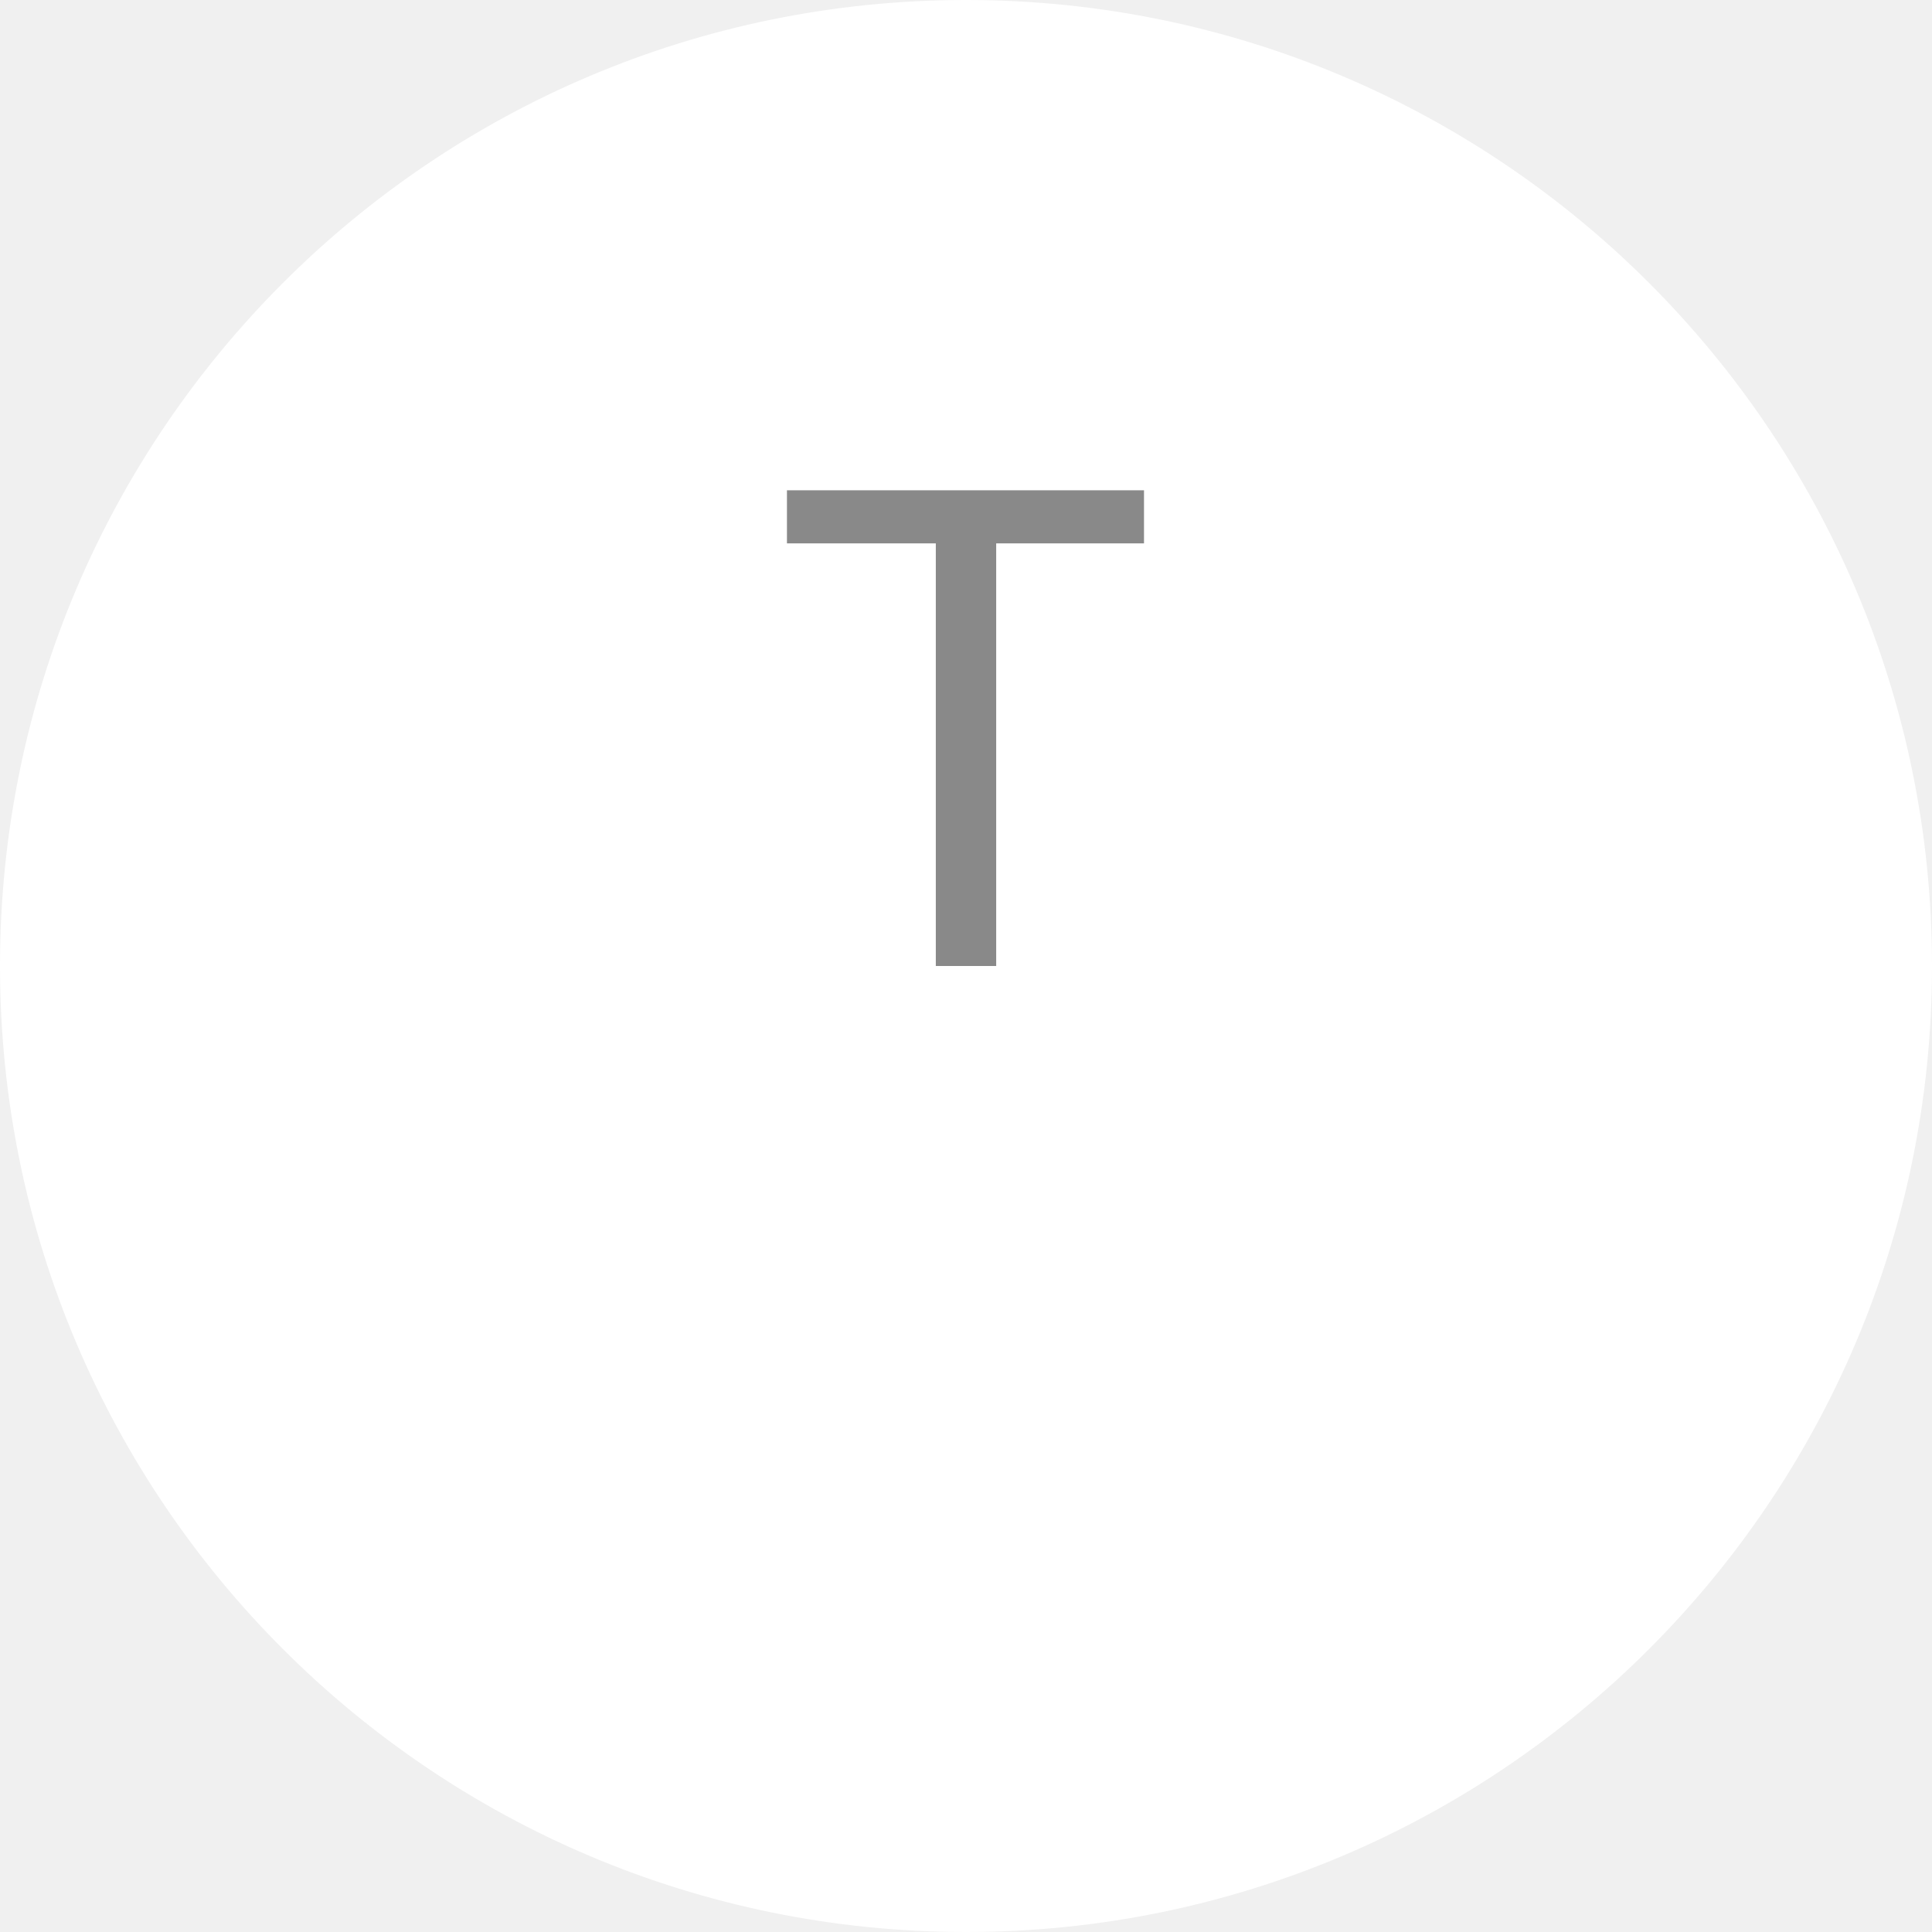
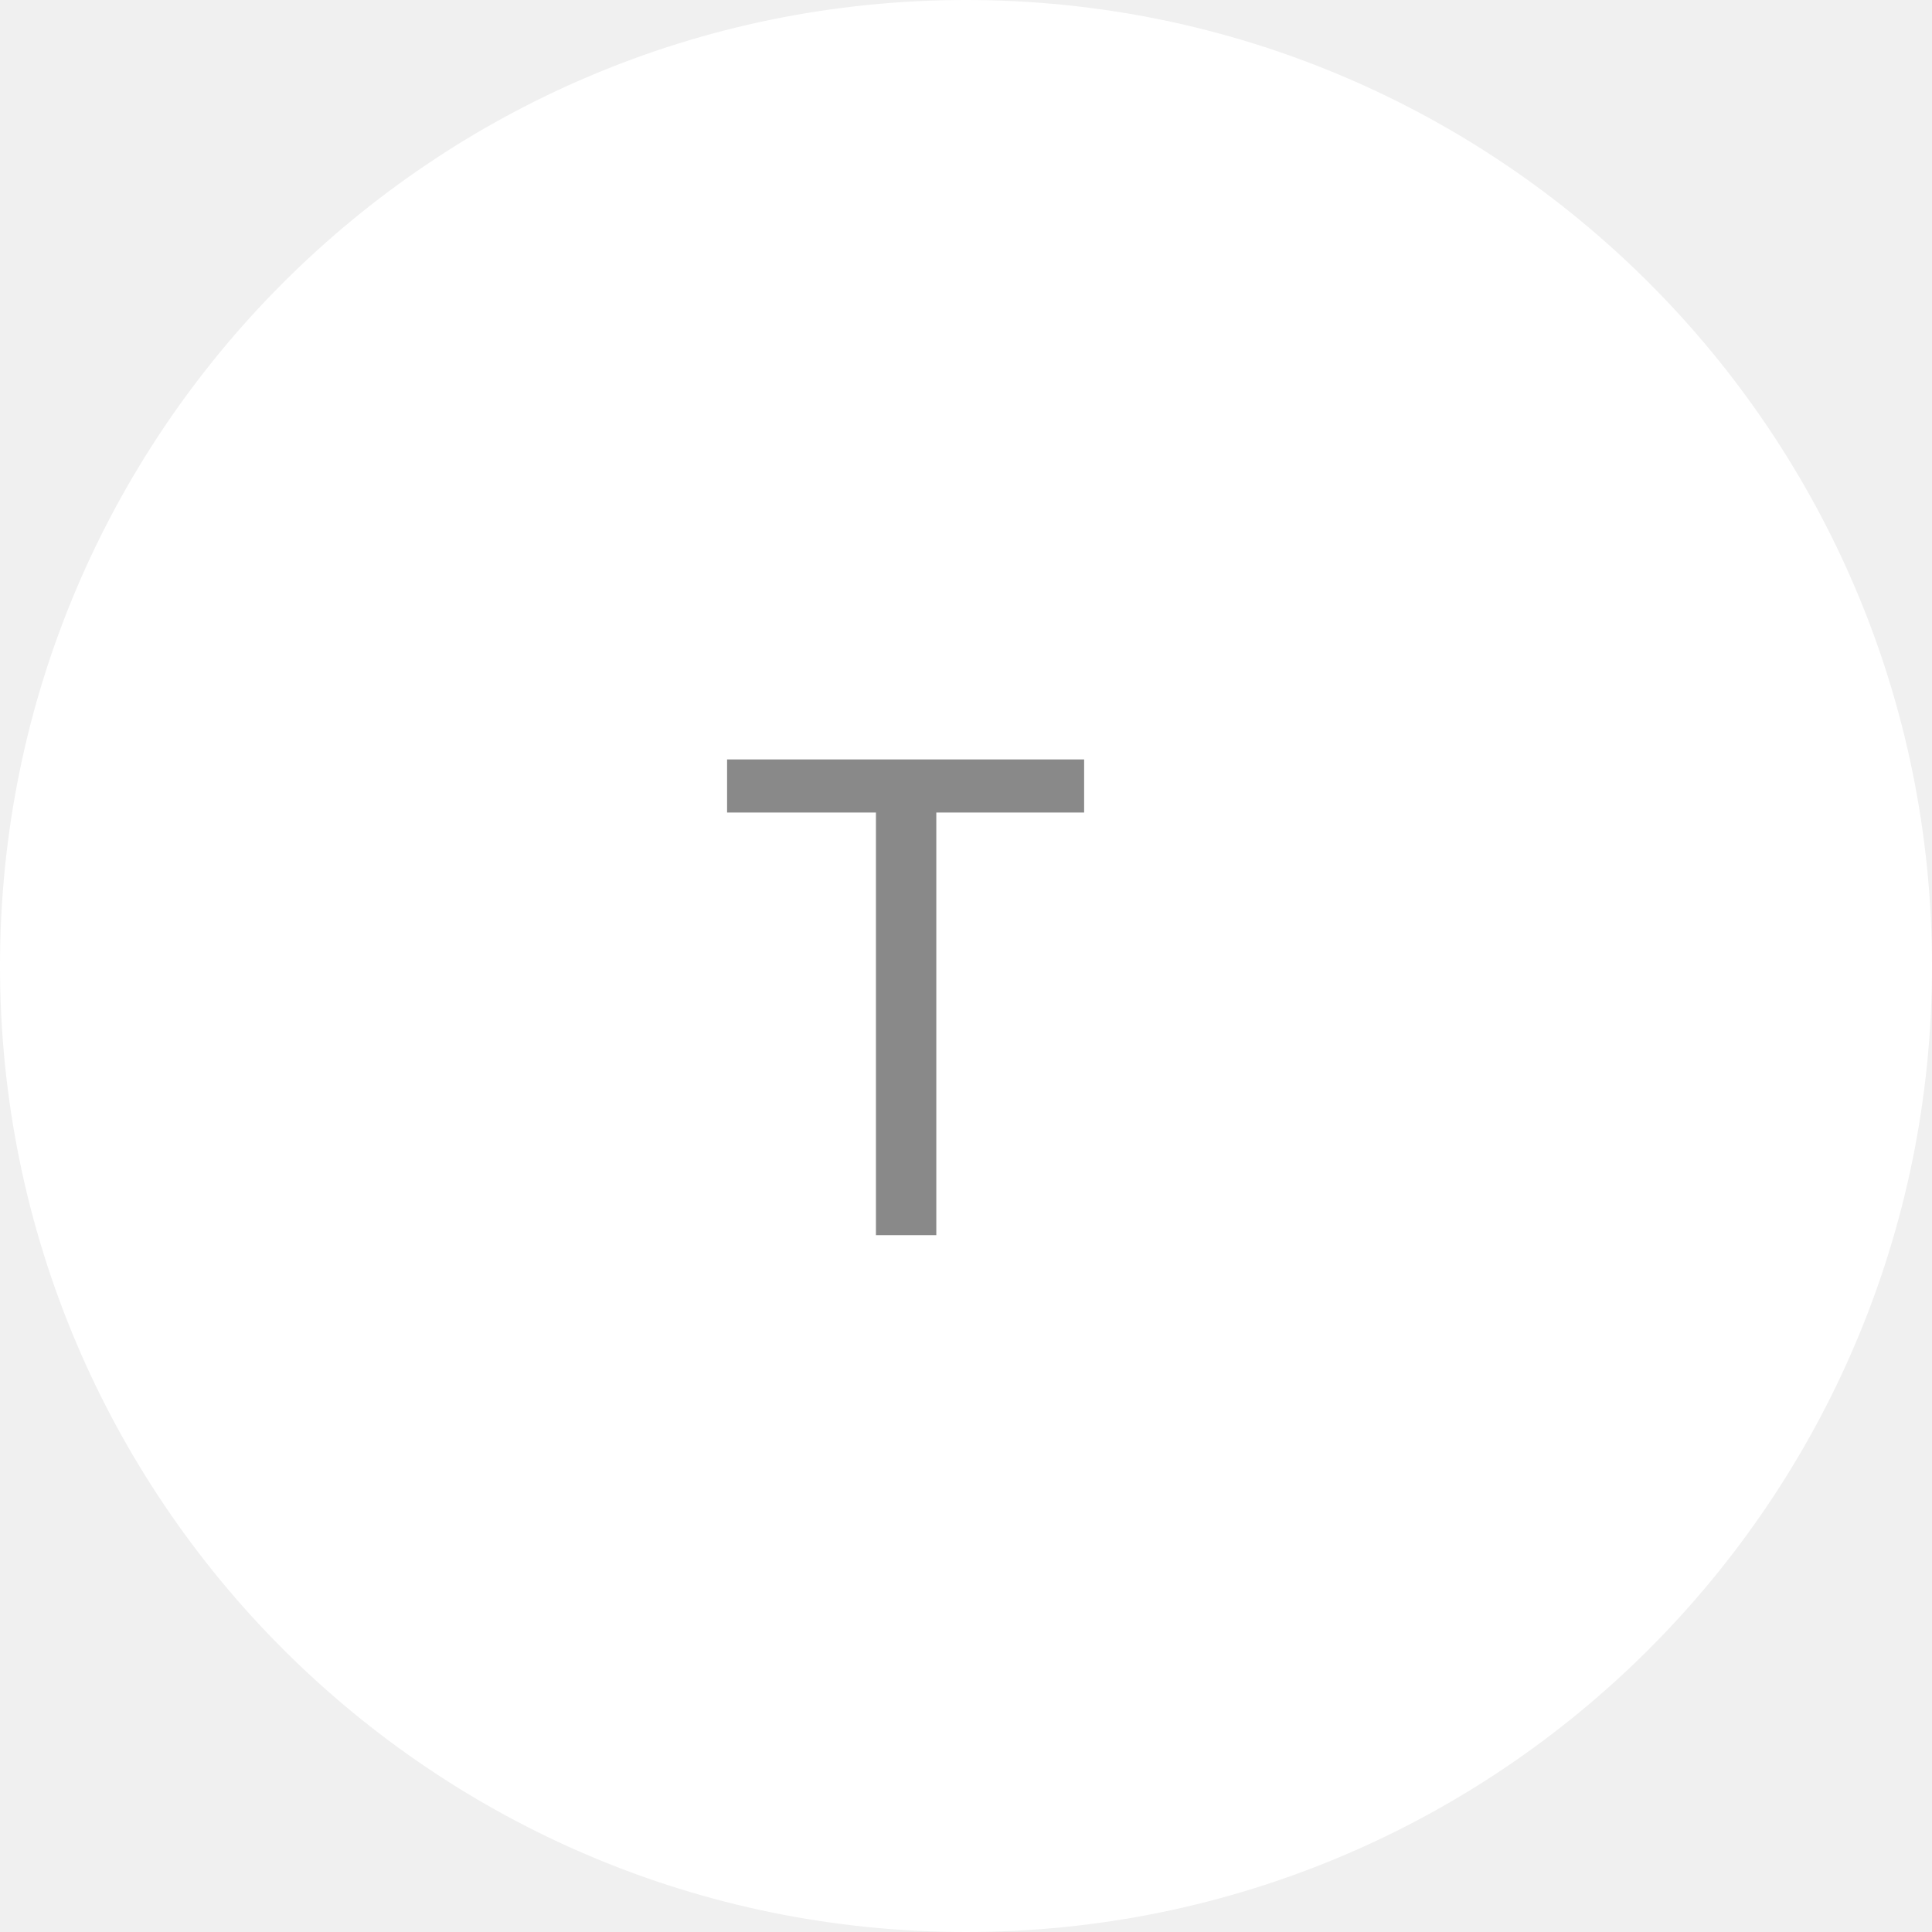
- <svg xmlns="http://www.w3.org/2000/svg" width="29" height="29">
-   <circle cx="14.5" cy="14.5" r="14.5" fill="white" />
-   <text x="50%" y="50%" font-size="10px" font-family="Poppins" text-anchor="middle" alignment-baseline="middle" fill="#898989">
-     T
+ <svg xmlns="http://www.w3.org/2000/svg" id="Layer_1" data-name="Layer 1" viewBox="0 0 29 29">
+   <defs>
+     <style>
+       .cls-1 {
+         fill: #fff;
+       }
+ 
+       .cls-2 {
+         fill: #898989;
+         font-family: Poppins-Regular, Poppins, sans-serif;
+         font-size: 10px;
+       }
+     </style>
+   </defs>
+   <circle class="cls-1" cx="14.5" cy="14.5" r="14.5" />
+   <text class="cls-2" transform="translate(10.82 18.54)">
+     <tspan x="0" y="0">T</tspan>
  </text>
</svg>
